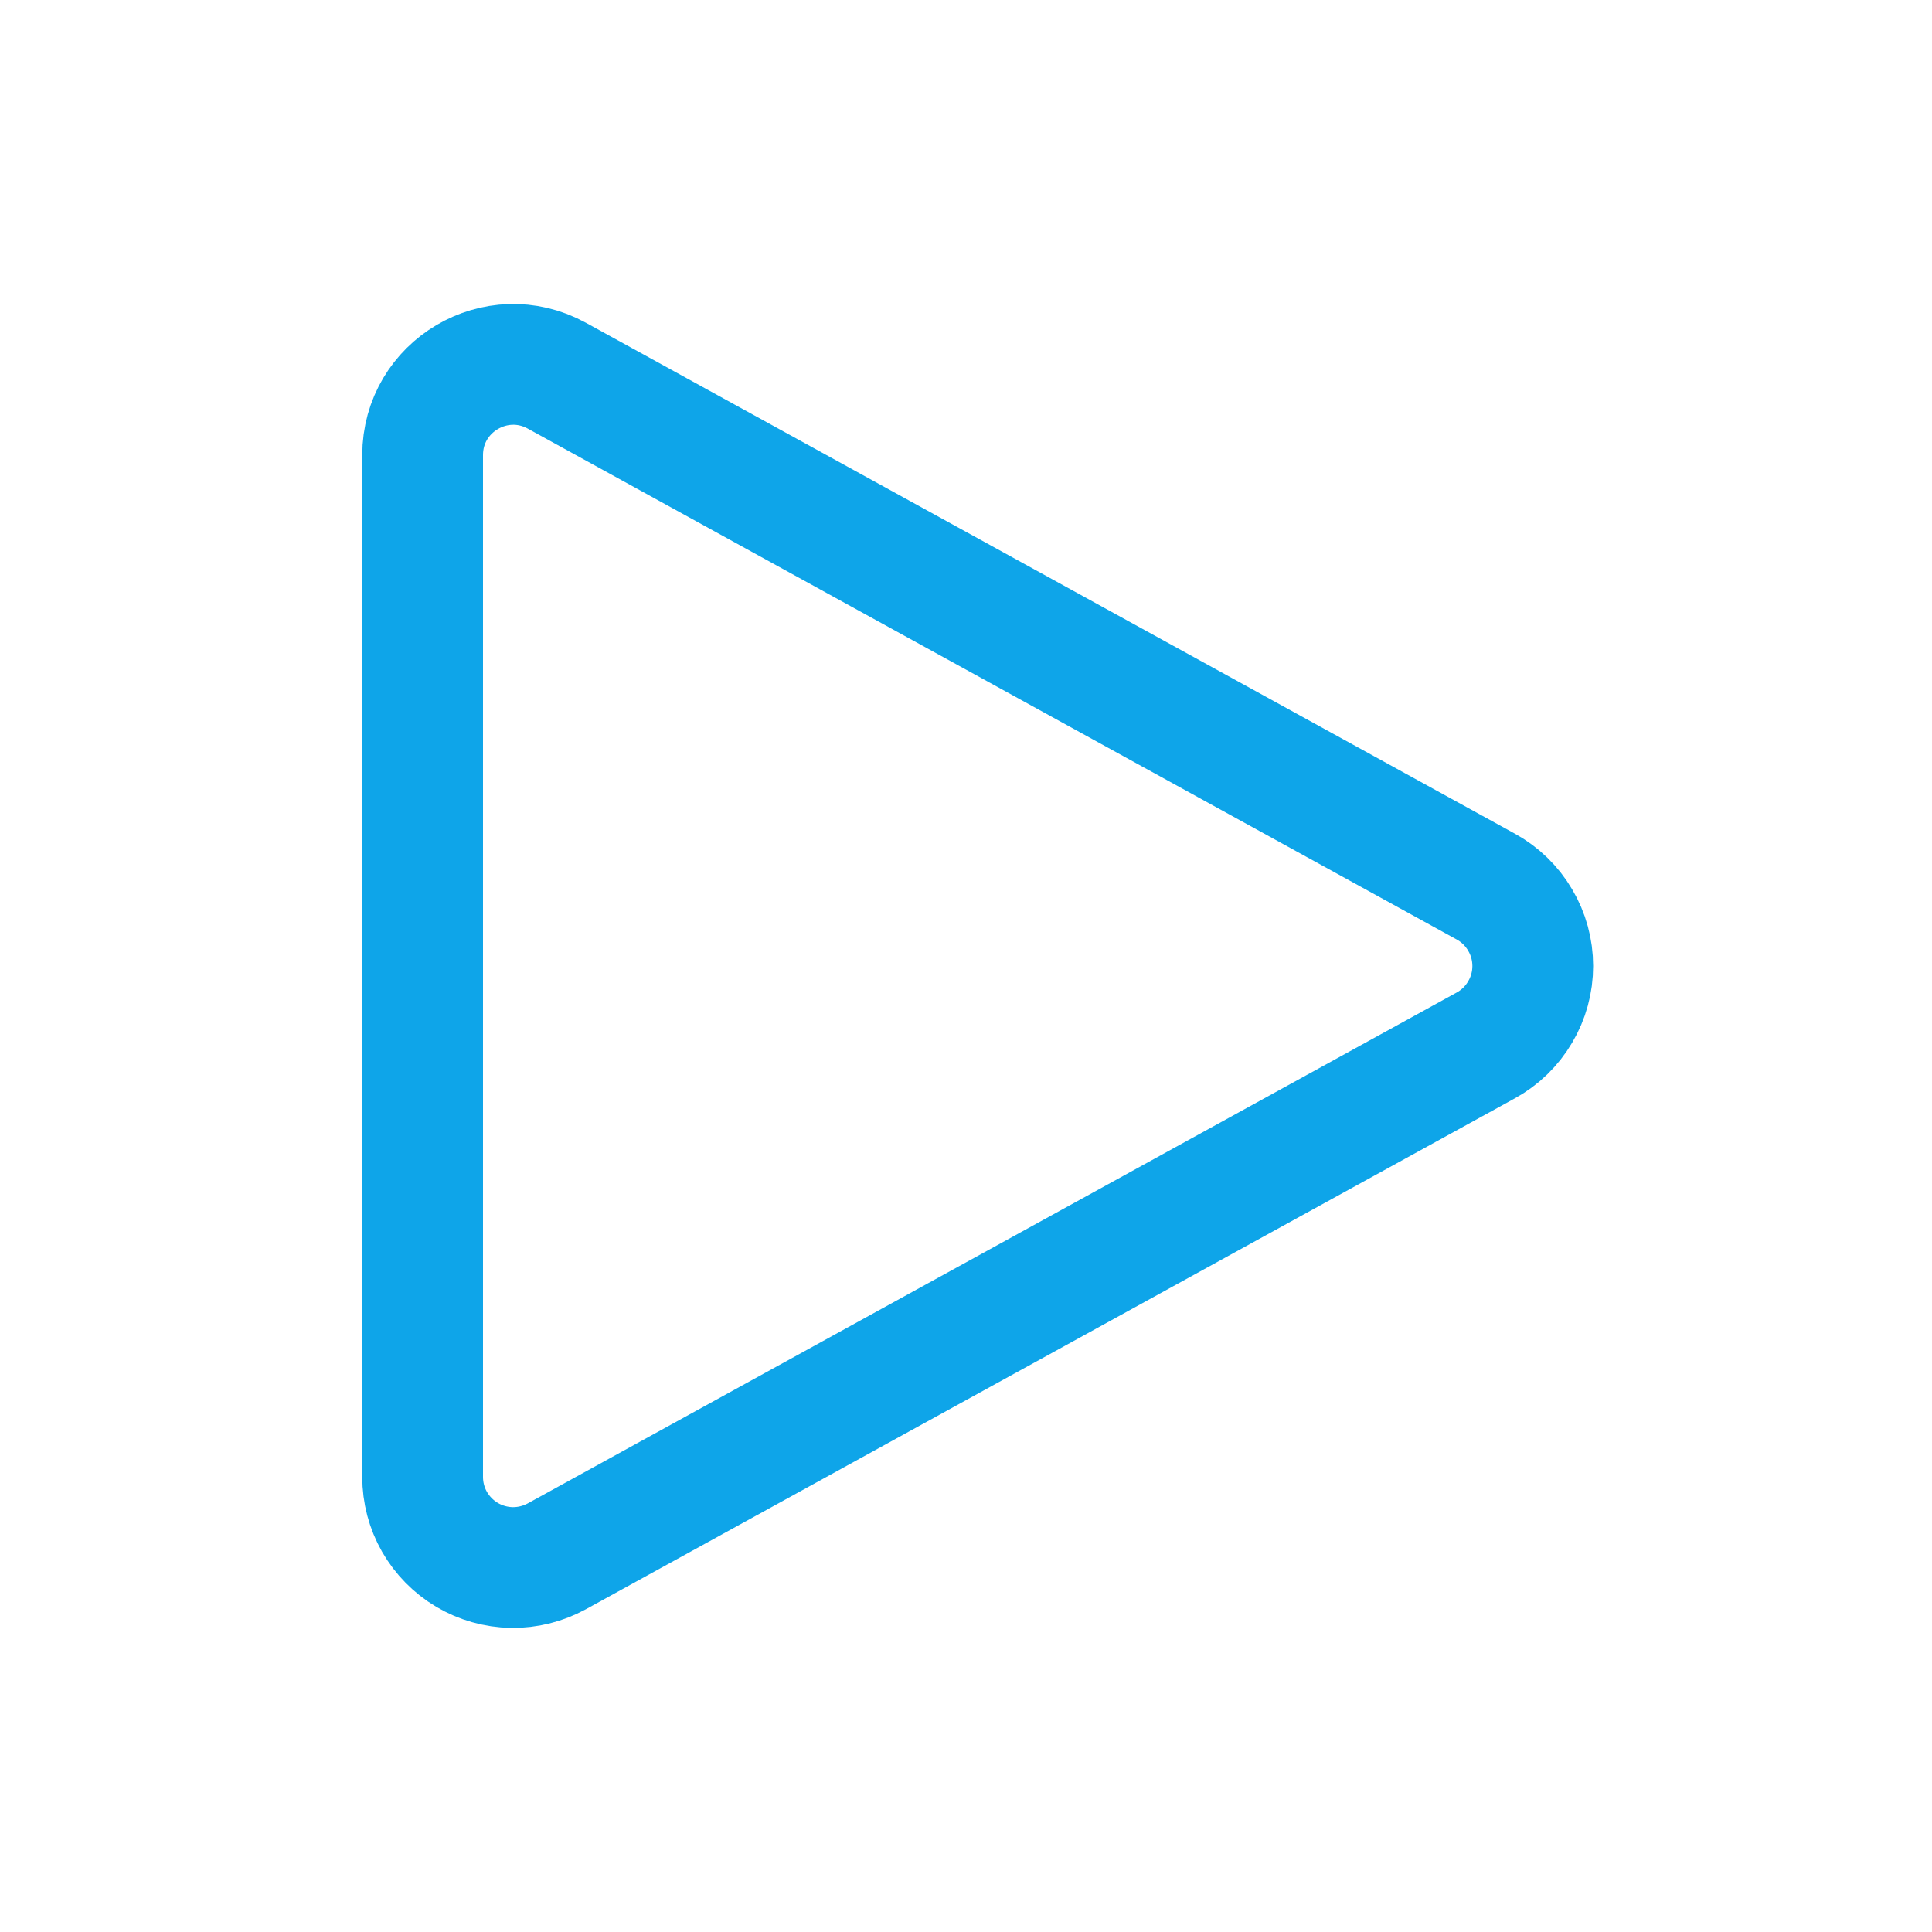
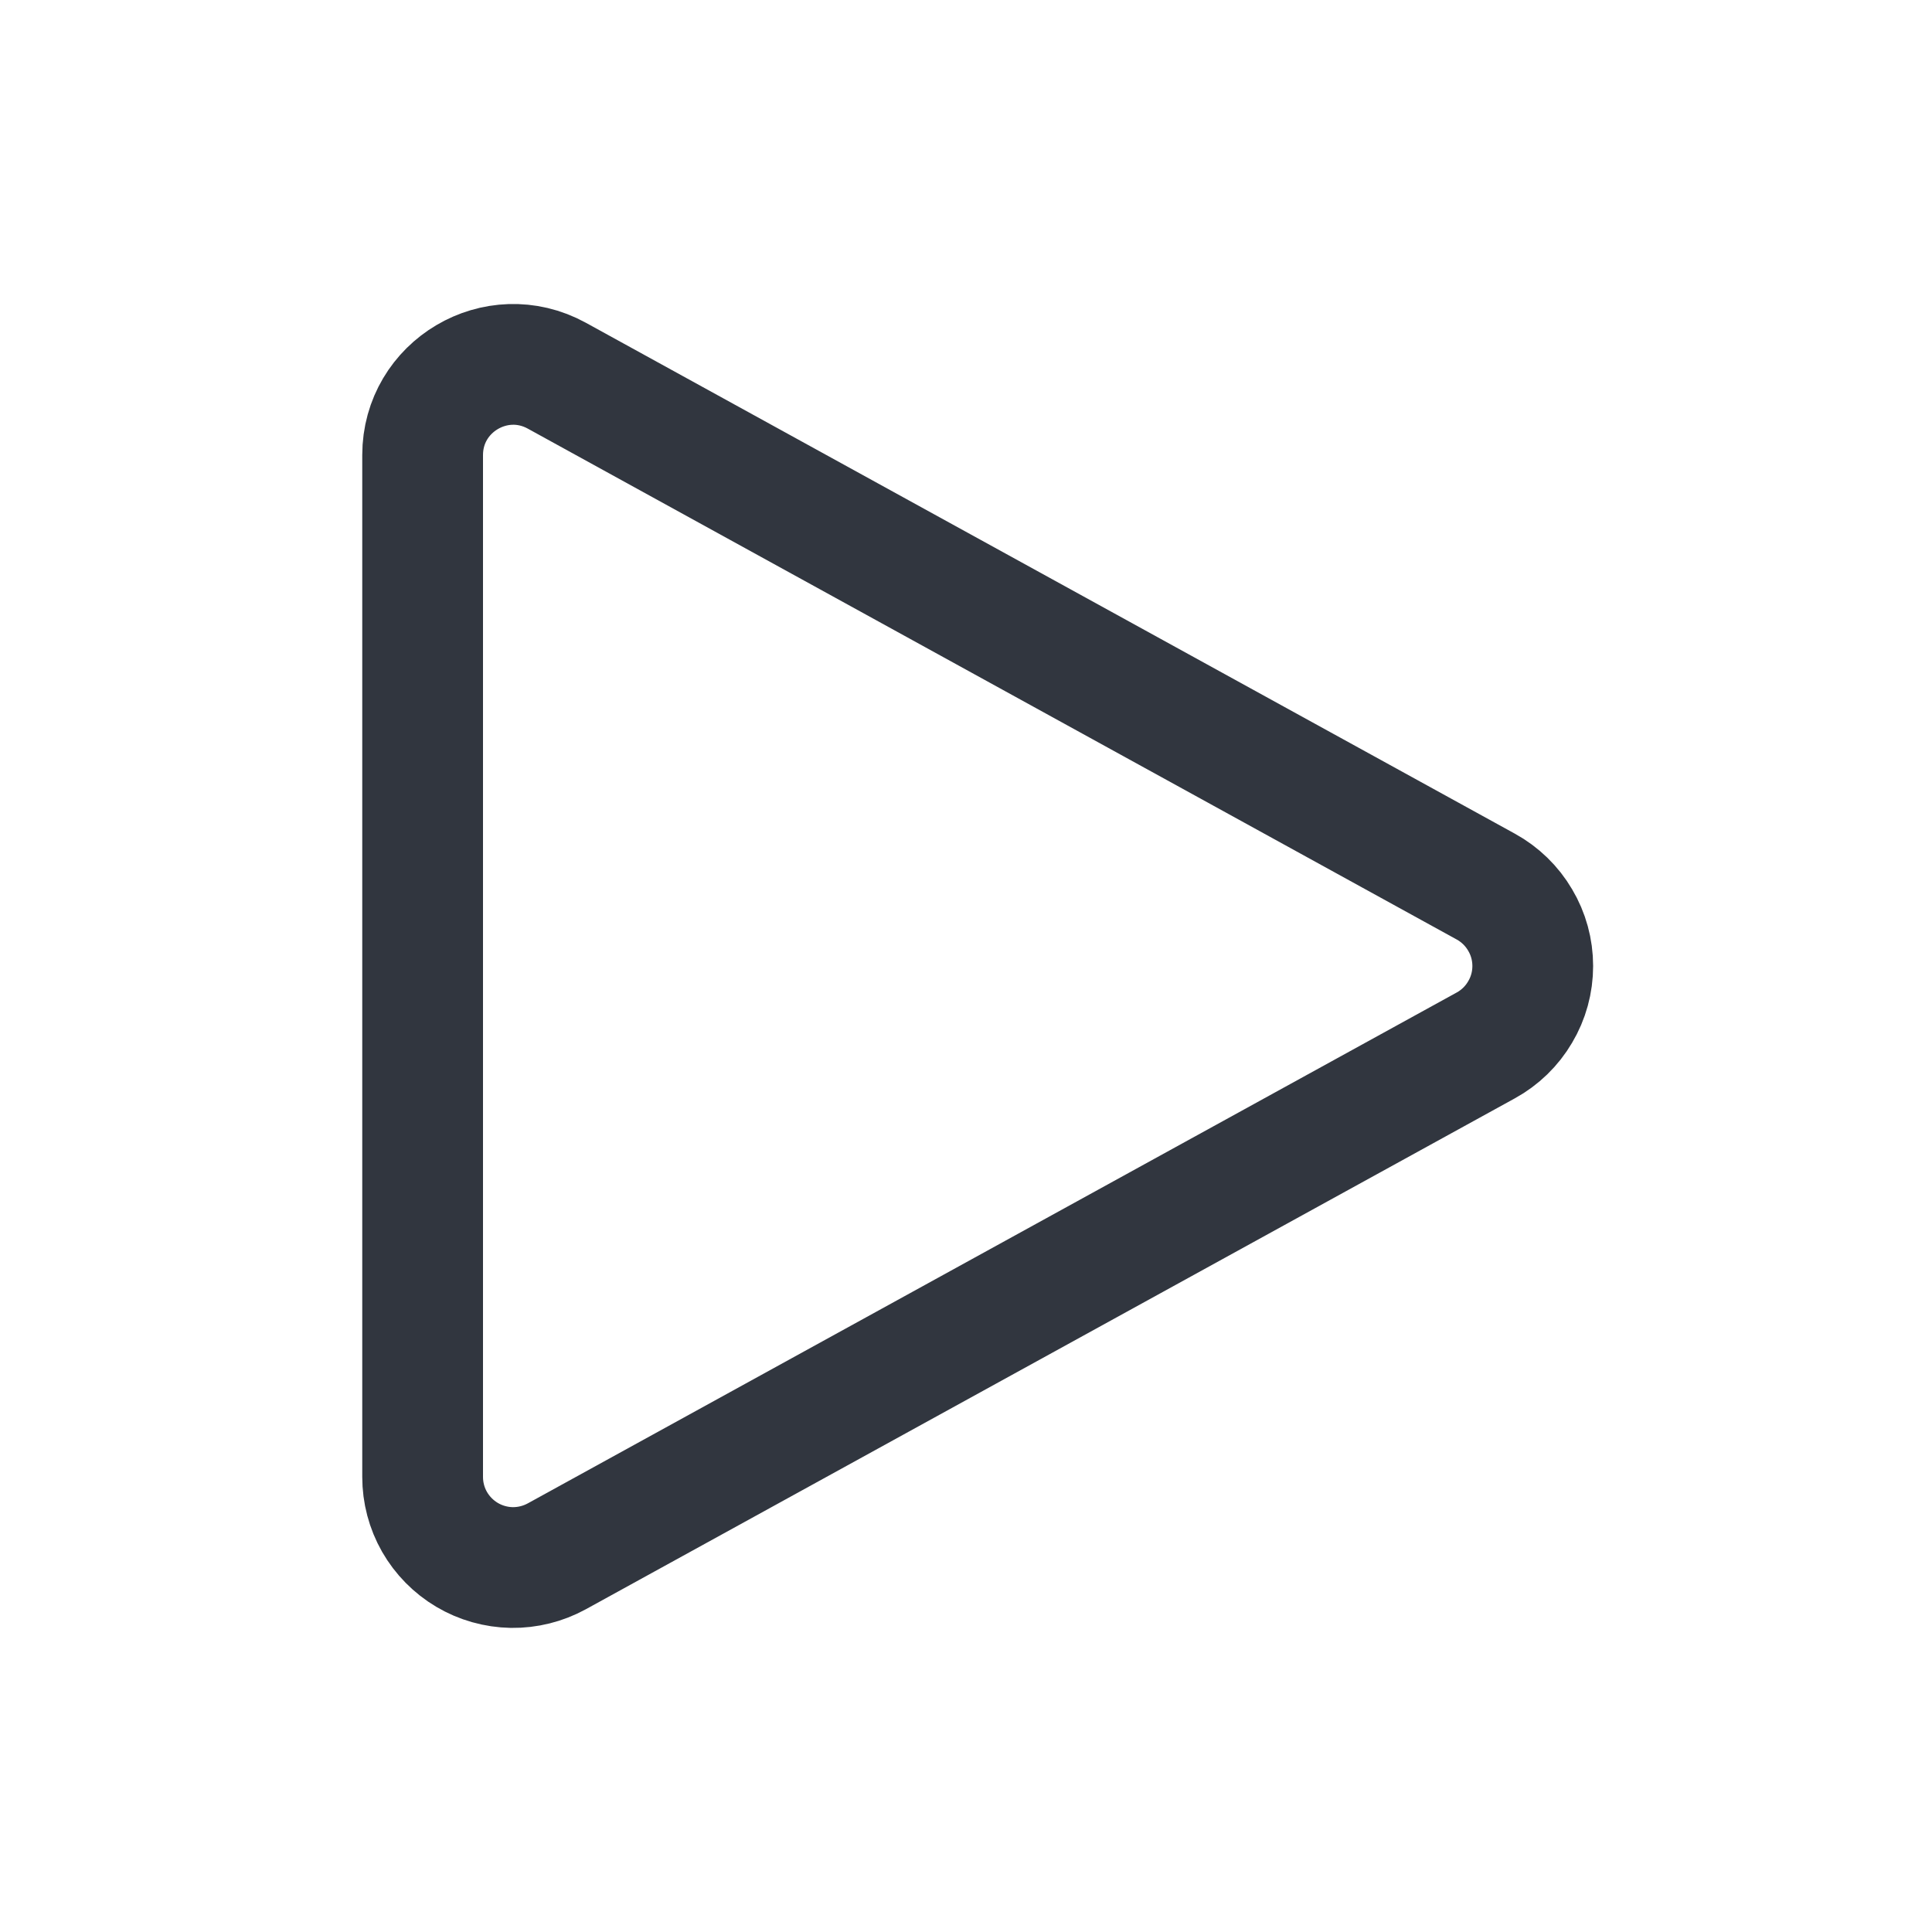
<svg xmlns="http://www.w3.org/2000/svg" width="20" height="20" viewBox="0 0 20 20" fill="none">
-   <path d="M4.375 4.711C4.375 3.998 5.139 3.546 5.764 3.889L15.381 9.178C15.528 9.259 15.651 9.378 15.736 9.523C15.822 9.667 15.867 9.832 15.867 10C15.867 10.168 15.822 10.333 15.736 10.477C15.651 10.622 15.528 10.741 15.381 10.822L5.764 16.111C5.621 16.189 5.461 16.229 5.298 16.227C5.135 16.224 4.975 16.179 4.835 16.096C4.695 16.013 4.579 15.895 4.498 15.754C4.417 15.612 4.375 15.452 4.375 15.289V4.711Z" stroke="#0EA5E9" stroke-width="1.25" stroke-linecap="round" stroke-linejoin="round" />
+   <path d="M4.375 4.711C4.375 3.998 5.139 3.546 5.764 3.889L15.381 9.178C15.528 9.259 15.651 9.378 15.736 9.523C15.822 9.667 15.867 9.832 15.867 10C15.867 10.168 15.822 10.333 15.736 10.477C15.651 10.622 15.528 10.741 15.381 10.822L5.764 16.111C5.621 16.189 5.461 16.229 5.298 16.227C5.135 16.224 4.975 16.179 4.835 16.096C4.695 16.013 4.579 15.895 4.498 15.754C4.417 15.612 4.375 15.452 4.375 15.289V4.711Z" stroke="#31363F" stroke-width="1.25" stroke-linecap="round" stroke-linejoin="round" />
</svg>
